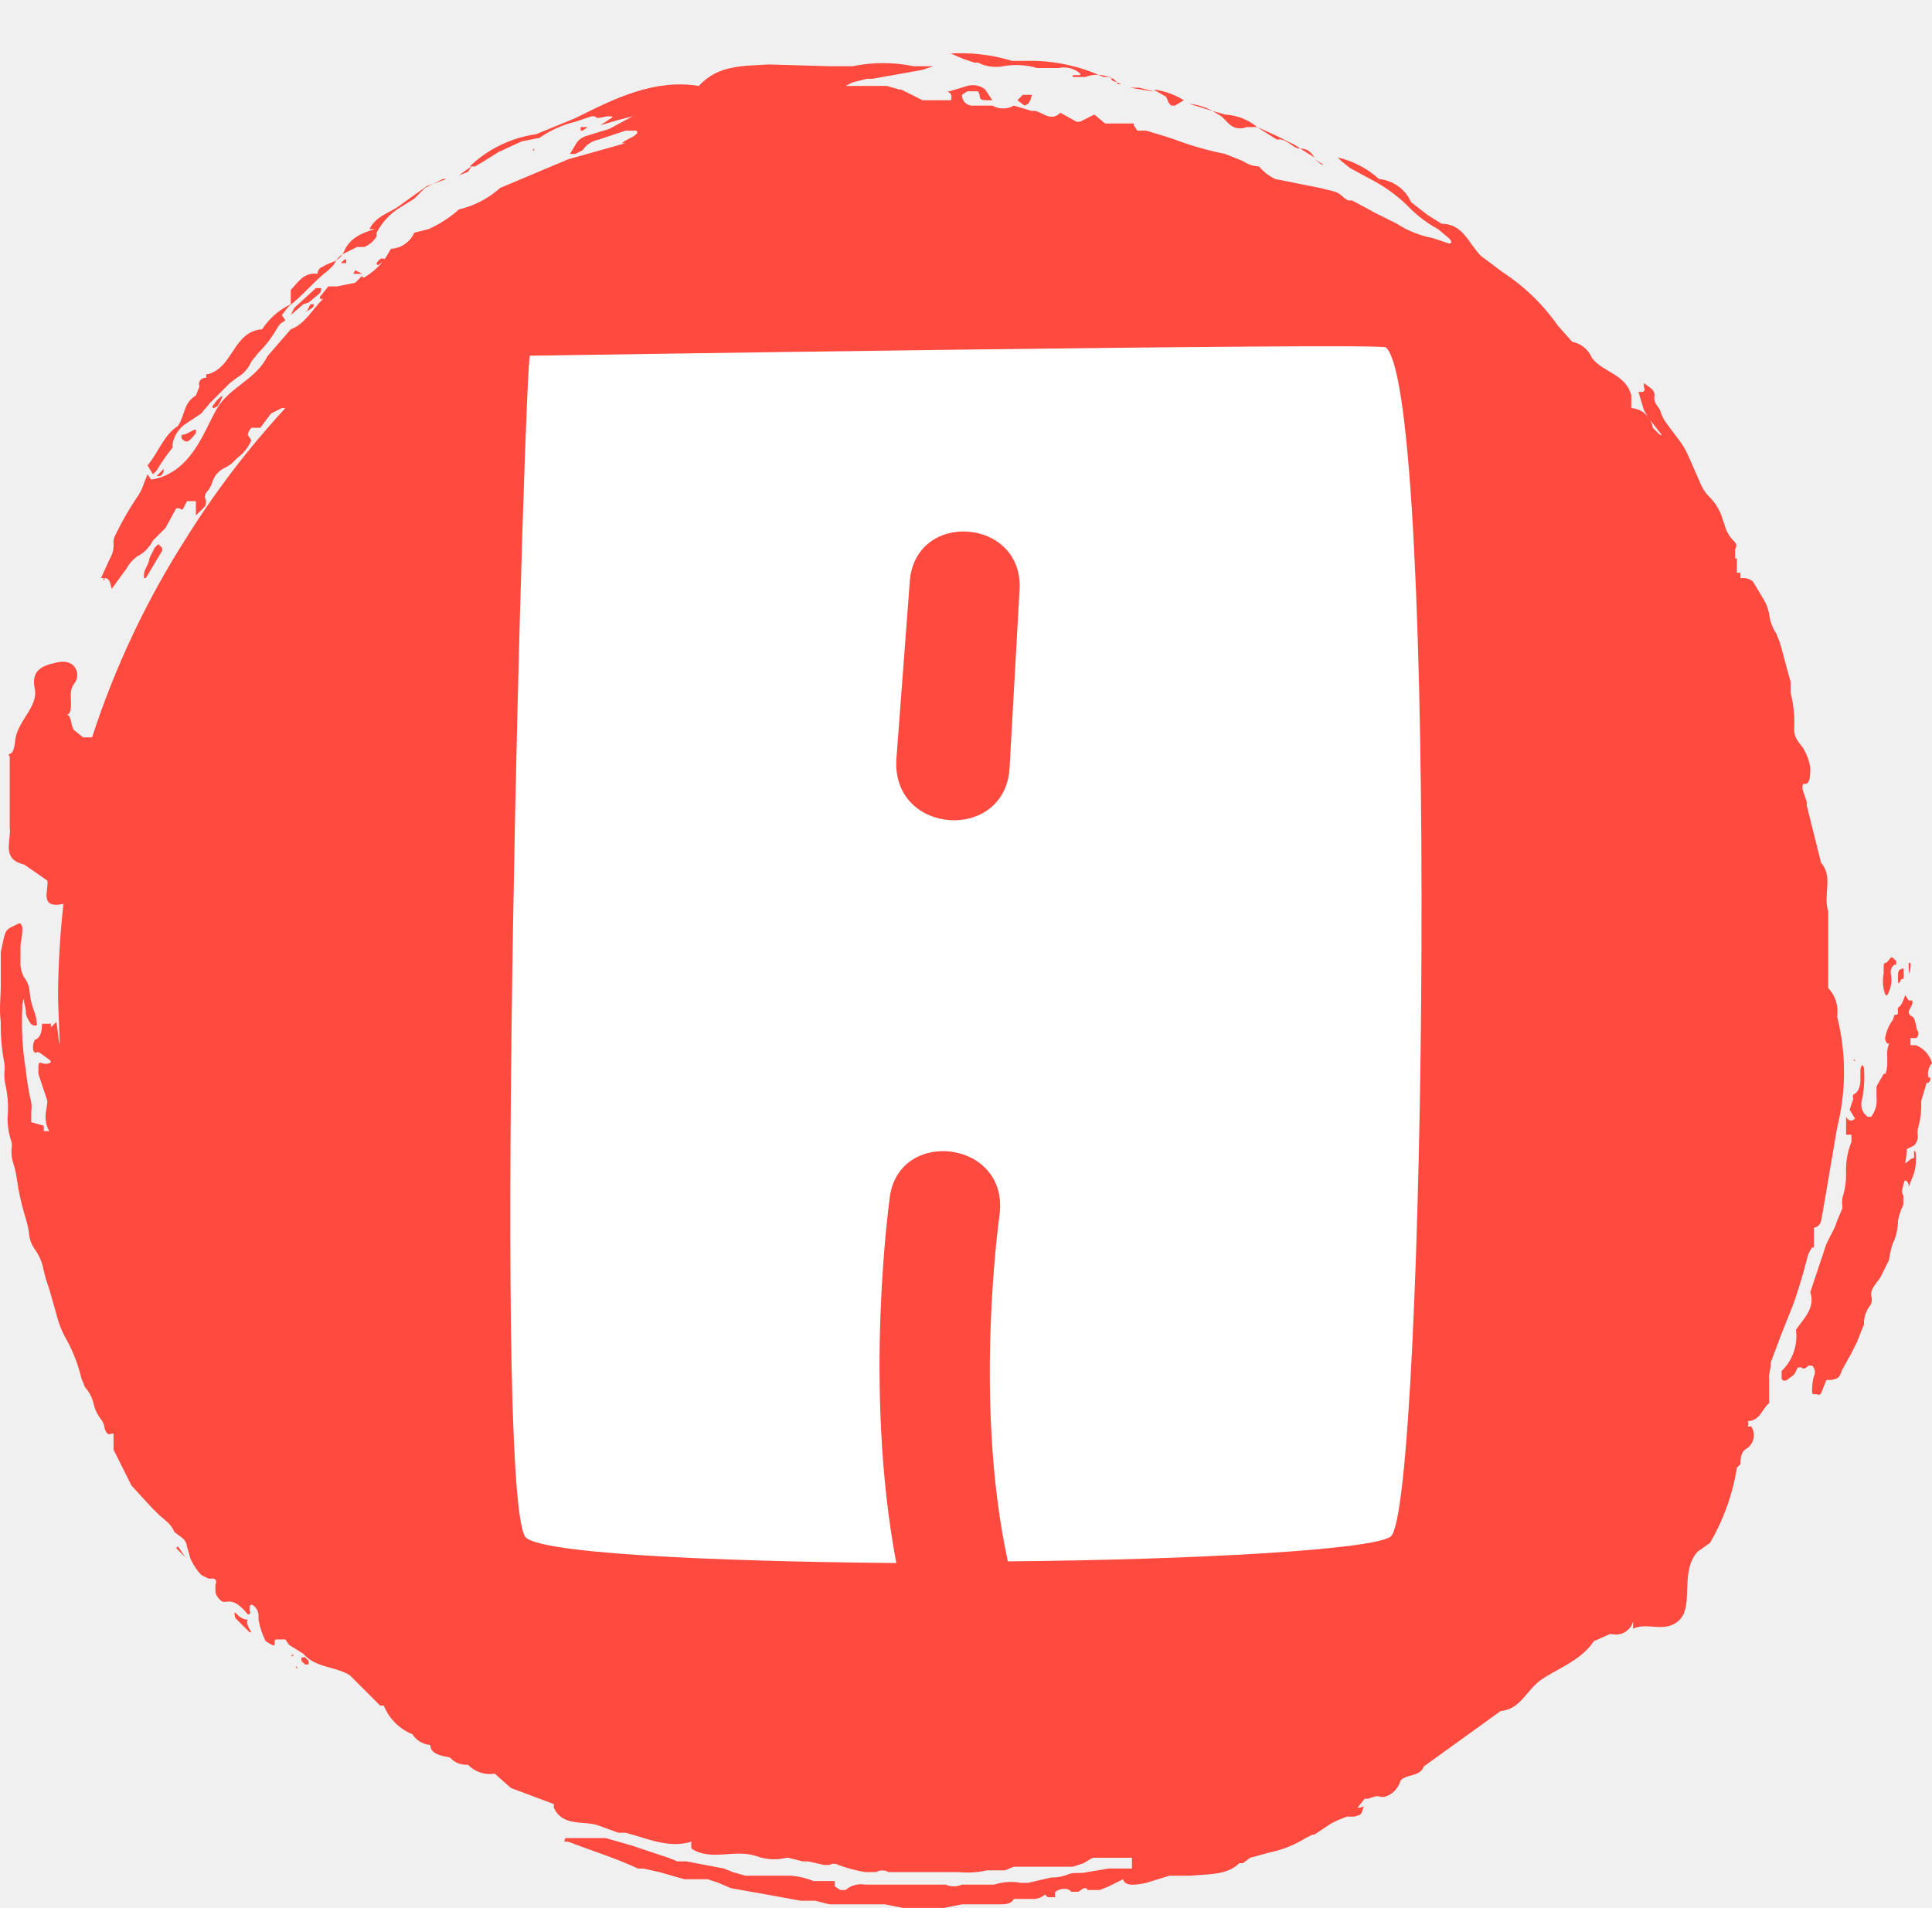
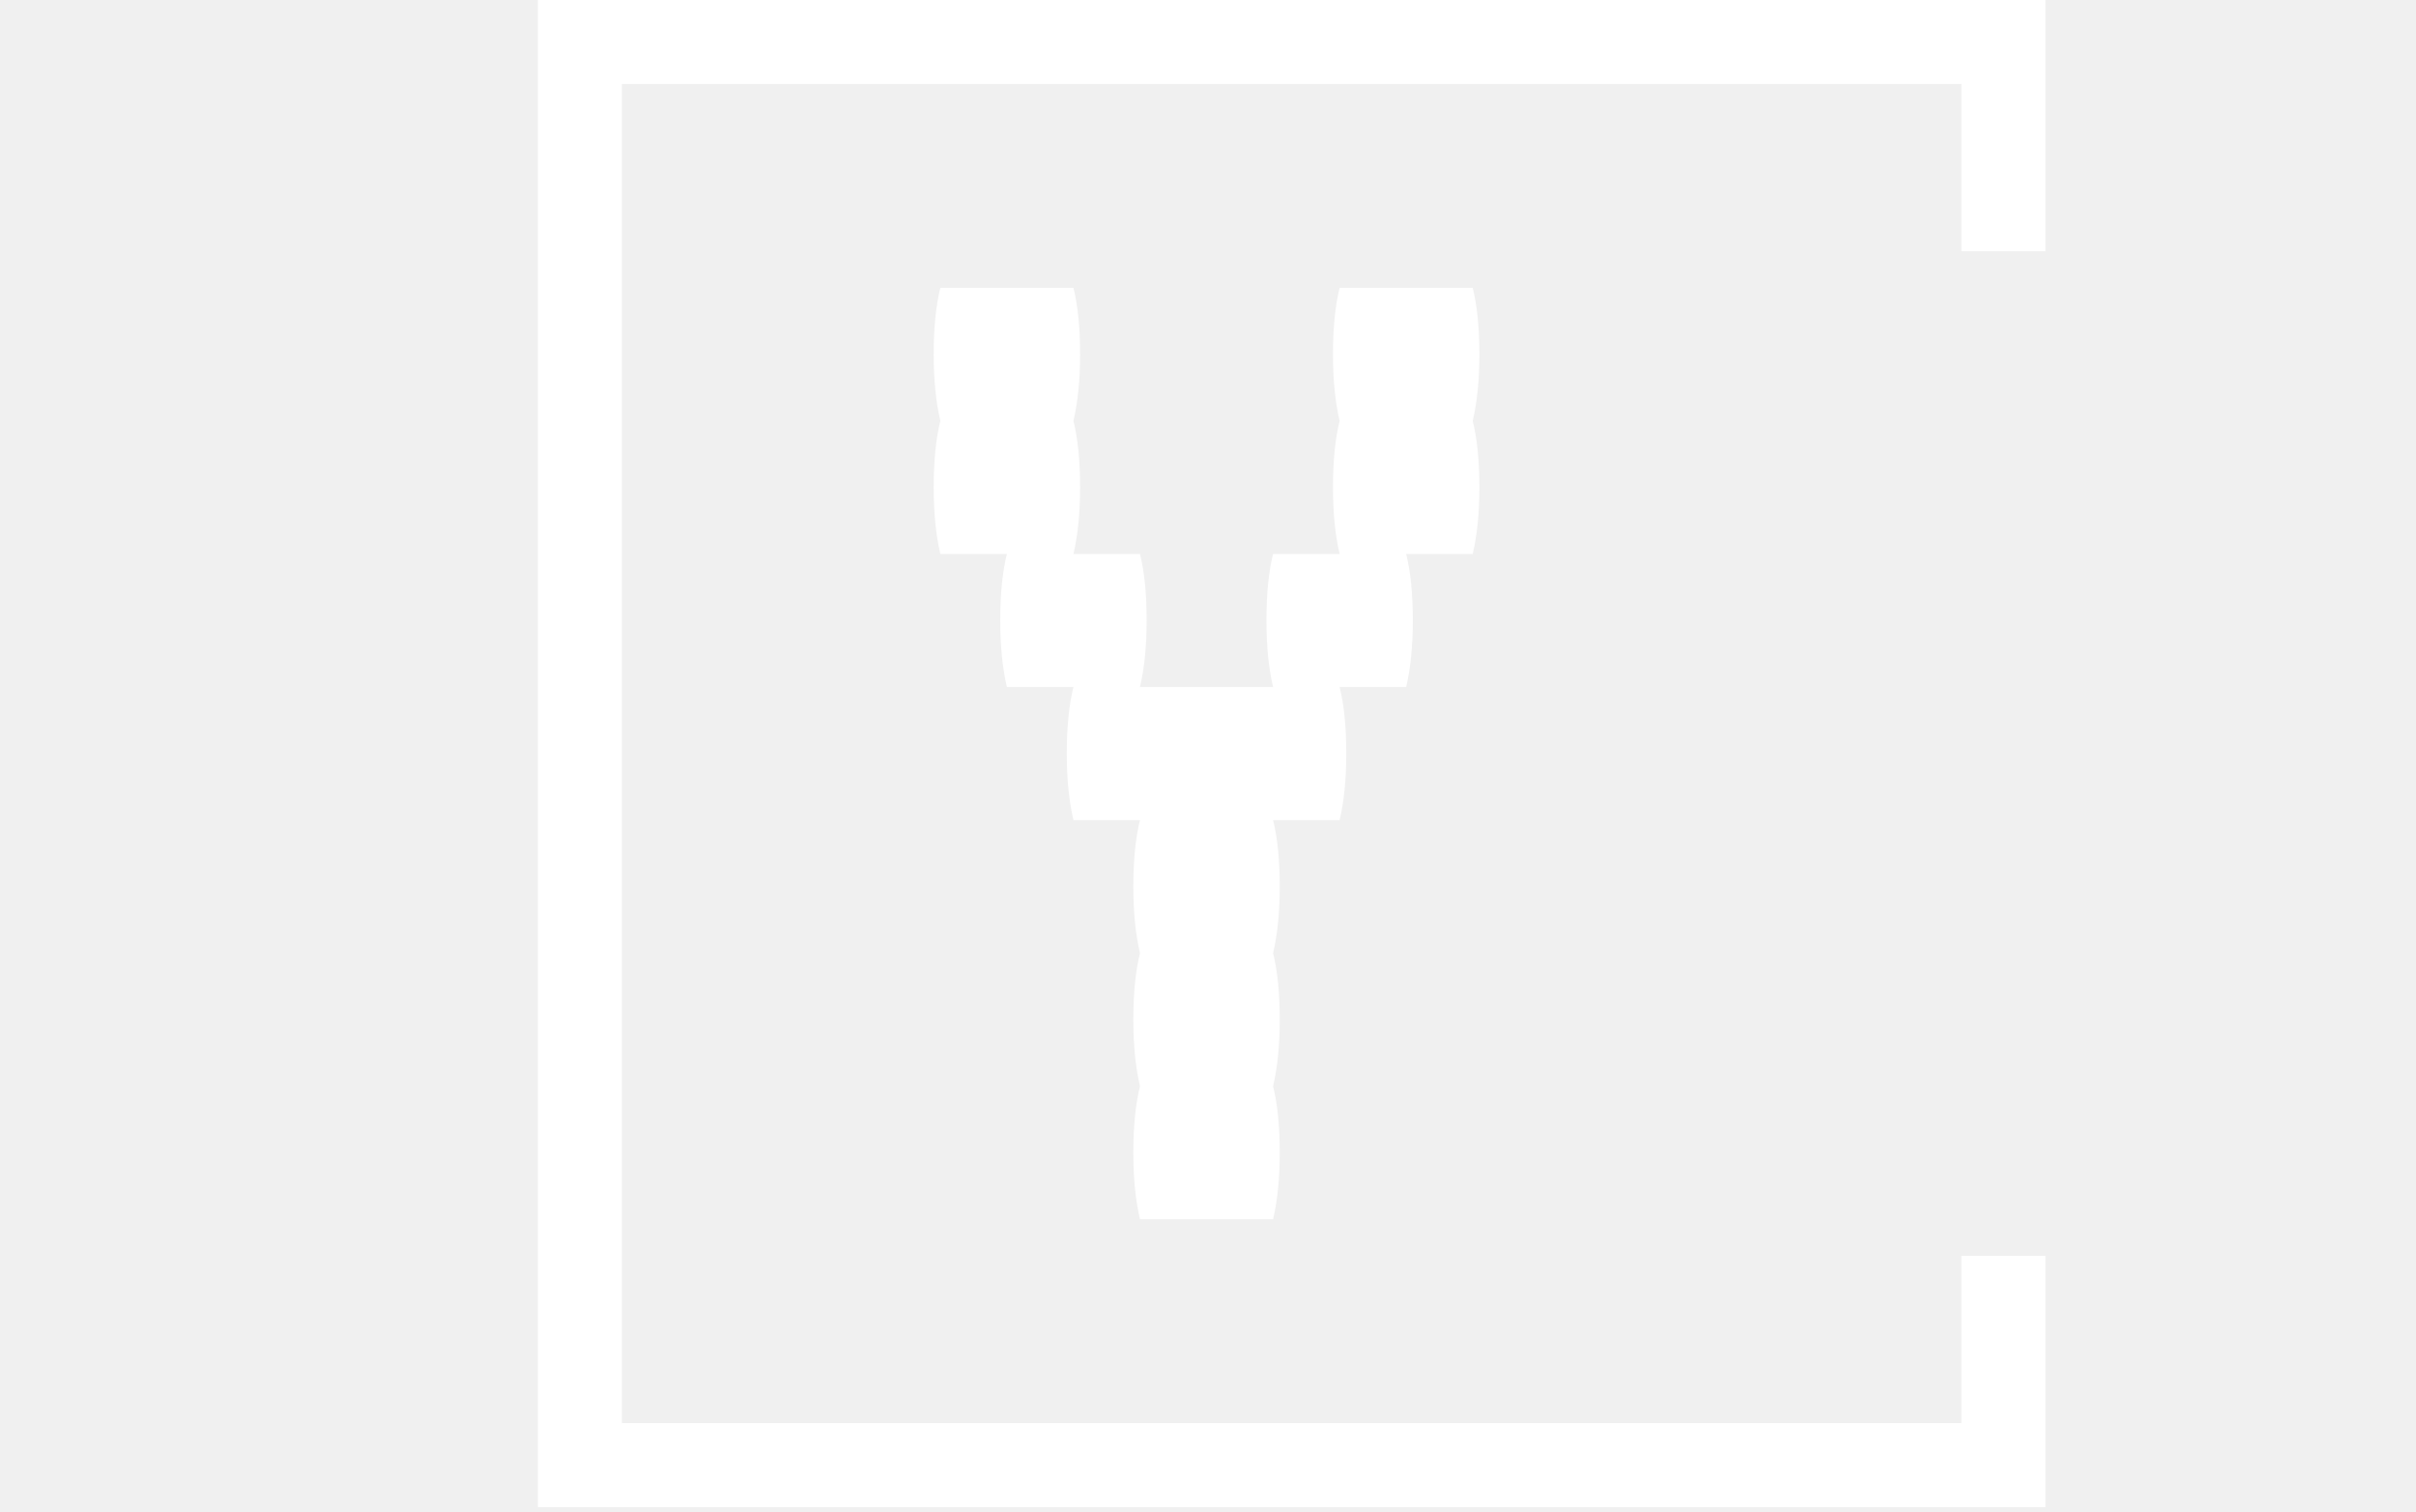
- <svg xmlns="http://www.w3.org/2000/svg" width="308.761" height="304.916" viewBox="0 0 106.008 104.687" class="css-1j8o68f" version="1.1" id="svg23">
-   <defs id="SvgjsDefs2684" />
-   <g id="SvgjsG2685" featurekey="rootContainer" transform="matrix(0.9820593,0,0,0.9820593,-0.05456052,0)" fill="#ff4a3f">
-     <g id="g17">
-       <path d="M19.8 15.3h.5l-.4-.2zm.5.1zm.8-.7c0 .1 0 .1.1.1l.4-.3c-.2-.1-.3-.1-.5.2zm.4-.2zm-4.1 2.3zm-.2.6l.3-.2c.1-.1.1-.2.1-.2h-.2l-.2.4c-.1-.1-.1 0 0 0zm2.2-2.9h-.1l-.2.2h.3zm-2.1 2.4l.6-.5c.1-.1.1-.2.1-.3h-.3l-1.2 1.1-.2.4.7-.6zm-1.1.8z" id="path3" />
-       <path d="M9.7 25v-.2a1.7 1.7 0 0 1 .7-1.1l.9-.6.5-.6.7-.7.4-.4.4-.3a1.9 1.9 0 0 0 .8-.9l.4-.5a5.9 5.9 0 0 0 1-1.3l.2-.3.3-.2-.2-.3.4-.5c.8-.6 1.4-1.4 2.2-2l.3-.3a1.4 1.4 0 0 1 .5-.6l.8-.4h.4a1.4 1.4 0 0 0 .7-.6V13a3.5 3.5 0 0 1 1.3-1.4l.8-.5.2-.2.4-.4 1-.5h.2l-1.1.4-1.4 1c-.6.5-1.4.6-1.8 1.4h.3c-.7.2-1.4.5-1.7 1.2s-.8.6-1.2.9a.4.4 0 0 0-.3.4c-.8-.1-1.1.5-1.5.9v.8a3.9 3.9 0 0 0-1.6 1.4c-1.6.1-1.6 2.1-3 2.5h-.1a.2.2 0 0 0 0 .2c-.3 0-.5.2-.4.5l-.2.5c-.7.4-.6 1.1-1 1.7-.8.5-1.1 1.5-1.7 2.2l.3.5.2-.2a11.6 11.6 0 0 1 .9-1.3zM53.9 3.3l.6.2h.2a2.2 2.2 0 0 0 1.4.2 4.1 4.1 0 0 1 1.9.1h1.2a1.4 1.4 0 0 1 1.2.3.1.1 0 0 1 0 .1H60a.1.1 0 0 0 0 .1h.7a1.8 1.8 0 0 1 1.3 0c.2 0 .1.1.2.2l.5.2h-.2c-.2-.4-.5-.4-.8-.4a9.7 9.7 0 0 0-4.3-.9h-.8A9.8 9.8 0 0 0 53 3h.2zm7.3 3.1zM50.3 4.7zm10.9 1.7h.2-.2zM19 14.7zm32.1-10zm17.6 2.2a.9.9 0 0 0 1 .2h.6a3.1 3.1 0 0 0-1.8-.7l-.7-.2.5.3zm-3.4-1.3c0 .1.1.2.2.3h.2l.5-.3a4.2 4.2 0 0 0-1.7-.6l.7.4zm7.4 2.7l.8.5c-.2-.3-.4-.5-.8-.5z" id="path5" />
-       <path d="M99 76.1l.6-1.6.6-1.5c.2-.5.6-1.8.8-2.6a1.7 1.7 0 0 1 .3-.7h.1v-1.1c.5-.1.4-.6.5-.9l.8-4.7a12.7 12.7 0 0 0 0-6.2 1.9 1.9 0 0 0-.5-1.6v-4.3c-.3-.9.3-1.9-.4-2.7L101 45a.4.4 0 0 0 0-.2l-.2-.6a.5.5 0 0 1 0-.4h.1c.3 0 .3-.5.3-.9a3 3 0 0 0-.4-1.1l-.3-.4a1.1 1.1 0 0 1-.2-.7 6.7 6.7 0 0 0-.2-2v-.6c-.2-.7-.4-1.5-.6-2.2l-.2-.5a2.5 2.5 0 0 1-.4-1.1 2.5 2.5 0 0 0-.3-.8l-.6-1a.8.8 0 0 0-.6-.2h-.1V32h-.2v-.8H97V31a.4.4 0 0 0 0-.1v-.2c.1-.2.1-.3-.1-.5a1.8 1.8 0 0 1-.4-.6l-.2-.6a2.9 2.9 0 0 0-.7-1.2 2.2 2.2 0 0 1-.5-.7l-.7-1.6a4.3 4.3 0 0 0-.6-1l-.6-.8a2.4 2.4 0 0 1-.4-.8l-.2-.3a.6.6 0 0 1-.1-.5.5.5 0 0 0-.2-.4l-.4-.3v.2c.1.2 0 .3-.1.3h-.2l.3 1 .3.5.7.9h-.1l-.2-.2-.2-.2a1.3 1.3 0 0 0-1.2-1.1v-.7c-.3-1.2-1.6-1.3-2.2-2.1a1.5 1.5 0 0 0-1.1-.9l-.8-.9a11.3 11.3 0 0 0-3.1-3l-.8-.6-.4-.3c-.7-.7-1-1.8-2.2-1.8l-.8-.5-.9-.7a2.2 2.2 0 0 0-1.8-1.3 5.1 5.1 0 0 0-2.3-1.2l.2.2.5.4 1.3.7a8.5 8.5 0 0 1 2.1 1.6 6.8 6.8 0 0 0 1.5 1.1l.6.5c.1.1.2.2.1.3H81l-.9-.3a5.6 5.6 0 0 1-2-.8l-1.2-.6-1.3-.7h-.2c-.3-.1-.4-.4-.8-.5l-.8-.2-2.5-.5a2.6 2.6 0 0 1-.9-.7 1.7 1.7 0 0 1-.9-.3l-1-.4a18.1 18.1 0 0 1-2.8-.8l-.6-.2-1-.3h-.5l-.2-.3v-.1h-1.6l-.6-.5-.4.2-.4.2h-.2l-.9-.5c-.6.6-1.1-.2-1.6-.1l-1-.3a1.2 1.2 0 0 1-1.2 0h-1.2a.6.6 0 0 1-.5-.6l.3-.2h.6a.7.7 0 0 1 .1.3c0 .2.2.2.5.2h.2l-.4-.6a1.1 1.1 0 0 0-1-.2l-1 .3H53c.3.2.2.3.2.5h-1.6l-.4-.2-.8-.4h-.1l-.7-.2h-2.3l.4-.2.8-.2h.3l1.7-.3 1.1-.2.6-.2h-1.1a8.4 8.4 0 0 0-3.4 0h-1.3L43 3.6c-1.4.1-2.8 0-3.9 1.2-2.5-.4-4.7.7-6.9 1.8l-2.2.9a6.7 6.7 0 0 0-3.7 1.8h.3l.5-.3.8-.5 1.3-.6 1-.2a6 6 0 0 1 2-.9l.9-.3h.2c.1.2.5 0 .7 0h.2c.1 0 .1.1 0 .1l-.6.4 1-.3.8-.2-1.3.7-1.3.4a1 1 0 0 0-.6.5l-.3.5h.3l.4-.2a1.4 1.4 0 0 1 .9-.6l1.5-.5h.5a.1.1 0 0 1 .1.2c-.2.2-.6.3-.8.5h.2l-3.2.9-3.8 1.6a5.2 5.2 0 0 1-2.3 1.2 6.6 6.6 0 0 1-1.7 1.1l-.8.2a1.5 1.5 0 0 1-1.3.9l-.3.5a3.7 3.7 0 0 1-1.2 1.1h-.1v-.1l-.2.2-.2.2-1 .2h-.5l-.4.5c-.1.1-.1.2 0 .2h.1c-.6.6-1 1.4-1.8 1.7L15 19.9c-.6 1.2-1.8 1.6-2.6 2.6s-1.4 3.9-3.9 4.3l-.2-.3-.2.5a2.7 2.7 0 0 1-.4.8 16.9 16.9 0 0 0-1.2 2.1.8.8 0 0 0-.1.5 1.4 1.4 0 0 1-.2.8l-.5 1.1h.2c.3 0 .3.3.4.6l.8-1.1a2.2 2.2 0 0 1 .6-.7 2 2 0 0 0 .9-.9l.3-.3.4-.4.6-1.1h.2c.1.1.1.1.2 0l.2-.4h.5v.8l.5-.5a.5.5 0 0 0 0-.5.4.4 0 0 1 .1-.3 1.5 1.5 0 0 0 .3-.5 1.3 1.3 0 0 1 .8-.9l.3-.2.3-.3a2.4 2.4 0 0 0 .8-1l-.2-.3c0-.1.1-.3.2-.4h.5l.6-.8.6-.3h.2a48.8 48.8 0 0 0-5.5 7.2h-.1.1a48.4 48.4 0 0 0-5.3 11.2h-.5l-.5-.4c-.2-.2-.1-.7-.4-.9h.1c.3-.5-.1-1.2.3-1.7s.1-1.4-.9-1.2-1.5.5-1.3 1.5-1 1.8-1.1 2.9-.5.5-.3.9v3.9c.1.8-.5 1.8.8 2.1l1.3.9c.1.5-.5 1.6.9 1.3a49.2 49.2 0 0 0-.3 5c0 1.1.1 2.2.1 3.3v-.4c-.1-.4-.1-.8-.2-1.3l-.3.3v-.2h-.5c0 .5-.1.8-.4.9a.9.9 0 0 0-.1.5c0 .1.1.3.2.2s.4.2.7.4-.2.3-.4.2-.2.1-.2.3v.3l.5 1.5c0 .3-.1.6-.1.9a1.7 1.7 0 0 0 .2.8h-.3v-.3l-.7-.2v-.6a1.5 1.5 0 0 0 0-.5 14.6 14.6 0 0 1-.3-1.8 16.6 16.6 0 0 1-.2-3.5.9.9 0 0 1 .1-.5v.2a2.9 2.9 0 0 1 .1.5.8.8 0 0 0 .1.4c.1.2.2.4.4.4s.1-.1.1-.2a2.1 2.1 0 0 0-.1-.5 4.2 4.2 0 0 1-.3-1.3 1.5 1.5 0 0 0-.3-.7 1.6 1.6 0 0 1-.2-.9v-.8c0-.3.1-.6.1-.9a.5.5 0 0 0-.1-.4h-.1c-.8.4-.7.2-1 1.6V55c0 .7-.1 1.4 0 2.1a10.8 10.8 0 0 0 .2 2.3 1.8 1.8 0 0 1 0 .5 3.1 3.1 0 0 0 .1.9 5.9 5.9 0 0 1 .1 1.3 3.9 3.9 0 0 0 .2 1.7 1.2 1.2 0 0 1 0 .4 2.1 2.1 0 0 0 .1.8 4.9 4.9 0 0 1 .2.9 14 14 0 0 0 .5 2.2 5 5 0 0 1 .2 1 1.7 1.7 0 0 0 .3.7 2.9 2.9 0 0 1 .5 1.2 8.5 8.5 0 0 0 .3 1l.4 1.4a5.4 5.4 0 0 0 .6 1.5 8.5 8.5 0 0 1 .8 2.1l.2.5a2.1 2.1 0 0 1 .5 1 2.1 2.1 0 0 0 .4.8 1 1 0 0 1 .2.5c.1.3.2.4.4.3h.1v.9l.5 1 .5 1 1.1 1.2.4.4c.3.3.7.5.9 1l.4.3a.7.7 0 0 1 .3.5l.2.7a3.3 3.3 0 0 0 .6.9l.4.2h.3a.2.2 0 0 1 .1.3 2.5 2.5 0 0 0 0 .5.9.9 0 0 0 .4.5h.2c.4-.1.8.2 1.2.7h.1c0-.1.1-.1 0-.2v-.2c0-.1.1-.2.2-.1a.7.7 0 0 1 .3.6v.2a4.3 4.3 0 0 0 .4 1.2c.5.3.5.3.5.1s0-.2.2-.2h.4l.2.3.8.5c.7.8 1.8.7 2.6 1.2l1.7 1.7h.2a2.9 2.9 0 0 0 1.6 1.6 1.3 1.3 0 0 0 1 .6c0 .5.6.6 1.1.7a1.2 1.2 0 0 0 .8.4h.2a1.7 1.7 0 0 0 1.5.5l.9.8 2.4.9v.2c.5 1.1 1.7.7 2.5 1l1.1.4h.4c1.2.3 2.4.9 3.7.5a.7.7 0 0 0 0 .4c1.1.7 2.4 0 3.6.4a2.9 2.9 0 0 0 1.7.1h.1l.8.2h.3l.9.2h.3a.5.5 0 0 1 .5 0 7.9 7.9 0 0 0 1.5.4h.6a.7.7 0 0 1 .7 0h3.9a5 5 0 0 0 1.6-.1h1l.5-.2H60l.6-.2.5-.3h2.2v.6H62l-1.2.2c-.4.1-.7 0-1 .1a2.4 2.4 0 0 1-1 .2l-1.3.3h-.4a3.1 3.1 0 0 0-1.5.1h-1.8a1.1 1.1 0 0 1-.9 0h-4.5a1.3 1.3 0 0 0-1.1.3H47l-.3-.2v-.3h-1.2a4.1 4.1 0 0 0-1.3-.3h-2.5l-.7-.2-.5-.2-2.1-.4h-.5l-.5-.2-2.1-.7-1.4-.4h-2.2c-.1 0-.1.1-.1.2h.2c1.3.5 2.6.9 3.9 1.5h.3l.9.2 1.4.4h1.3l.6.2.7.3 1.7.3 1.1.2 1.1.2h.8l.8.2h3.1l1 .2h2.3l1-.2H56c.4 0 .6-.1.7-.3h1a1 1 0 0 0 .8-.3c-.1.1 0 .1.1.2h.4v-.2c0-.1 0-.1.2-.2s.6-.1.7.1h.4l.3-.2c.2 0 .2 0 .2.1h.7l.5-.2.8-.4c.1.3.4.4 1.3.2l1.3-.4h1.2c.9-.1 2 0 2.7-.7h.2l.4-.3 1.1-.3a6.1 6.1 0 0 0 2-.8l.4-.2h.1l.9-.6.4-.2.5-.2h.4c.4-.1.4-.1.5-.4s0-.1-.2-.1h-.1l.4-.5h.2c.3-.1.5-.2.7-.1h.2a1.3 1.3 0 0 0 .9-.9c.3-.4 1.1-.2 1.3-.8l4.3-3.1c1.1-.1 1.4-1.1 2.2-1.7s2.3-1.1 3-2.2l.9-.4h.1a1 1 0 0 0 1.2-.7v.4c.8-.4 1.8.3 2.6-.5s0-2.7 1-3.8l.7-.5a12.1 12.1 0 0 0 1.5-4.2l.2-.2c0-.3 0-.7.4-.9a.9.9 0 0 0 .2-1.2h-.2a.3.3 0 0 0 0-.3c.7 0 .8-.7 1.2-1V77a.5.5 0 0 1 0-.2 3.8 3.8 0 0 0 .1-.7zM5.9 32.2z" id="path7" />
-       <path d="M26.4 9.3l-.3.2-.4.3.5-.2zm6.1-2h.1l.3-.2h-.4zm-2.6 1l-.1.1h.1v-.1zm-1.5 1.4zm1.3-.2zm-6.3 3.1zM9.2 26.2l-.4.4H9a.4.4 0 0 0 .2-.4zm3-3.5a2.1 2.1 0 0 0 .3-.6 1.5 1.5 0 0 0-.5.5c-.1.1-.1.2 0 .2zM11 24.2V24c-.2 0-.5.3-.8.3v.2c.3.3.4.2.8-.3zm3 66.2zM73.9 9.2h.1l-.5-.3zm-2.5-1.4c.5-.1.8.4 1.2.5h.1l-.3-.2-1-.5-1.1-.5.3.2zM52.8 3.1zm11.7 2h-.1l-1.2-.2h.5zm2 .7l1.3.4a3.3 3.3 0 0 0-1.3-.4zm-9 0a1 1 0 0 0 .2-.5h-.5l-.3.3.4.3zm9 1.6zM49.9 4.2zm2.9.7zM48.5 4zm13.8 2.1a.5.5 0 0 0 0 .1zm44.8 52.3h-.3V58h.3c.1 0 .2-.3.1-.4s-.1-.7-.3-.8a.3.3 0 0 1-.2-.3l.2-.4a.4.4 0 0 0 0-.2h-.2l-.2-.3c-.1.3-.2.6-.4.7a.5.5 0 0 0 0 .2c0 .1 0 .2-.1.2h-.1a1.1 1.1 0 0 1-.1.3 2.3 2.3 0 0 0-.4.9.4.4 0 0 0 .1.4h.1a1.7 1.7 0 0 0-.1.8v.4a1.8 1.8 0 0 1-.1.5h-.1l-.4.7v.6a1.5 1.5 0 0 1-.3 1.1h-.2l-.2-.2a.9.9 0 0 1-.1-.8 6.5 6.5 0 0 0 .1-1.7c0-.1-.1-.2-.1-.2a.5.5 0 0 0-.1.3v.6c0 .2-.1.6-.3.7s-.1.2-.1.3l-.2.6.3.5c-.2.2-.4.1-.5-.1v1h.3v.4a4.2 4.2 0 0 0-.3 1.4 3.3 3.3 0 0 0 0 .4 4 4 0 0 1-.2 1.3 2 2 0 0 0 0 .6l-.3.7a3.2 3.2 0 0 1-.3.7l-.3.6-.9 2.7c.3.9-.4 1.5-.8 2.1a2.7 2.7 0 0 1-.8 2.3v.4c0 .1.1.2.3.1l.4-.3.2-.4h.2c.1.1.2.1.4-.1h.2a.5.5 0 0 1 .1.6 2.9 2.9 0 0 0-.1.8c0 .1 0 .2.1.2h.2c.1.1.2 0 .3-.3l.2-.5h.3c.4-.1.4-.1.6-.6l.5-.9.3-.6.4-1a1.6 1.6 0 0 1 .3-1 .6.6 0 0 0 .1-.6c0-.2 0-.3.2-.6l.3-.4.5-1a4.7 4.7 0 0 1 .2-.9 3 3 0 0 0 .3-1.3 3.8 3.8 0 0 1 .3-.9v-.5c-.1-.2-.1-.2 0-.6s.1-.2.2-.2a.4.4 0 0 1 .1.3l.2-.5a2.3 2.3 0 0 0 .2-.9v-.3c0-.1 0-.3-.1-.3v.4c-.2 0-.3.2-.5.3a6.4 6.4 0 0 0 .1-.8l.4-.2a.7.7 0 0 0 .2-.6 1.4 1.4 0 0 1 0-.3 4.8 4.8 0 0 0 .2-1.4v-.2l.3-1h.1a.3.3 0 0 0 .1-.3h-.1a.9.9 0 0 1 .2-.8 1.5 1.5 0 0 0-.9-1zm-1.2 7.8zm-.2-9.9zm0 0zM9.1 30.8a.3.3 0 0 0 0-.2l-.2-.2-.2.2-.3.6c0 .3-.3.6-.3.9v.2h.1zm96.3 24.8h.1a1.7 1.7 0 0 0 .2-1.2.5.5 0 0 1 .2-.5h.1v-.2l-.2-.2h-.1c-.1.1-.2.3-.3.3s-.1.1-.1.3v.3a2.2 2.2 0 0 0 .1 1.2zM13.2 90.1c-.1 0 0 .2 0 .3l.8.8h.1c-.2-.3-.3-.6-.2-.7a.9.9 0 0 1-.5-.2zm.8.3zm92.3-35.7h.1a2 2 0 0 0 0-.6c-.3.1-.3.1-.3.6s.1.1.2 0z" id="path9" />
-       <path d="M106.7 62a.6.6 0 0 0 .1-.5c0-.1-.1-.2-.1-.1h-.2v.2c0 .4.1.5.2.4zm.1-8.2h-.1v.6a1 1 0 0 0 .1-.6zM17.1 92.6h-.2v.2l.2.2h.2v-.2zm86.6-33.3c0-.1 0-.1-.1-.1zM9.9 86.5l.5.5-.4-.6z" id="path11" />
-       <circle cx="10.5" cy="87.1" transform="rotate(-24.8 10.4 87.159)" id="circle13" />
-       <path d="M9.7 30.1h-.1v.2-.2h.1zm83.2-6.6l-.2-.3h-.1zm-14.7 77.1zM5.9 32.2zm-.1.2a.3.3 0 0 0 .1-.2v.2zm1.9-4.9zM61.5 2.4zm42.8 58.2v.1-.1zM16.4 92.5h-.1c.1.1.2 0 .1-.1zm.2.7h.1l-.1-.1v.1zm73.9-71.3zm15.2 34.4zM14.6 91.7zm92.1-37zm-.8 11.4zM34.6 0z" id="path15" />
-     </g>
-   </g>
-   <g id="SvgjsG2686" featurekey="nameFeature-0" transform="matrix(2.284354,0,0,2.284354,27.98006,-5.60952)" fill="#ffffff">
-     <path d="M9.6 16.48 l-0.32 4.24 c-0.08 1.8 2.6 1.96 2.72 0.2 l0.24 -4.28 c0.12 -1.76 -2.56 -1.96 -2.64 -0.16 z M0.48 11 l0 0 c0.04 0 20.48 -0.32 20.56 -0.2 c1.28 1.12 0.96 27.8 0.12 28.56 c-0.4 0.32 -4.64 0.56 -9.2 0.6 c-0.84 -3.84 -0.2 -8.32 -0.2 -8.32 c0.24 -1.8 -2.44 -2.12 -2.64 -0.4 c0 0.04 -0.64 4.52 0.16 8.76 c-4.56 -0.04 -8.68 -0.24 -8.92 -0.64 c-0.8 -1.44 0 -28.28 0.12 -28.36 z" id="path20" />
+ <svg xmlns="http://www.w3.org/2000/svg" version="1.1" width="2000" height="1252" viewBox="0 0 2000 1252">
+   <g transform="matrix(1,0,0,1,-1.212121,-2.019355)">
+     <svg viewBox="0 0 396 248" data-background-color="#ffffff" preserveAspectRatio="xMidYMid meet" height="1252" width="2000">
+       <g id="tight-bounds" transform="matrix(1,0,0,1,0.24,0.4)">
+         <svg viewBox="0 0 395.52 247.2" height="247.2" width="395.52">
+           <g>
+             <svg />
+           </g>
+           <g>
+             <svg viewBox="0 0 395.52 247.2" height="247.2" width="395.52">
+               <g transform="matrix(1,0,0,1,153.0203,47.2152)">
+                 <svg viewBox="0 0 89.479 152.77" height="152.77" width="89.479">
+                   <g>
+                     <svg viewBox="0 0 89.479 152.77" height="152.77" width="89.479">
+                       <g>
+                         <svg viewBox="0 0 89.479 152.77" height="152.77" width="89.479">
+                           <g id="textblocktransform">
+                             <svg viewBox="0 0 89.479 152.77" height="152.77" width="89.479" id="textblock">
+                               <g>
+                                 <svg viewBox="0 0 89.479 152.77" height="152.77" width="89.479">
+                                   <g transform="matrix(1,0,0,1,0,0)">
+                                     <svg width="89.479" viewBox="1.8 -28 16.4 28" height="152.77" data-palette-color="#000000">
+                                       <path d="M18.2-26Q18.2-24.85 18-24L18-24Q18.2-23.2 18.2-22L18.2-22Q18.2-20.85 18-20L18-20 16-20Q16.2-19.2 16.2-18L16.2-18Q16.2-16.85 16-16L16-16 14-16Q14.2-15.2 14.2-14L14.2-14Q14.2-12.85 14-12L14-12 12-12Q12.2-11.2 12.2-10L12.2-10Q12.2-8.85 12-8L12-8Q12.2-7.2 12.2-6L12.2-6Q12.2-4.85 12-4L12-4Q12.2-3.2 12.2-2L12.2-2Q12.2-0.85 12 0L12 0 8 0Q7.8-0.85 7.8-2L7.8-2Q7.8-3.2 8-4L8-4Q7.8-4.85 7.8-6L7.8-6Q7.8-7.2 8-8L8-8Q7.8-8.85 7.8-10L7.8-10Q7.8-11.2 8-12L8-12 6-12Q5.8-12.85 5.8-14L5.8-14Q5.8-15.2 6-16L6-16 4-16Q3.8-16.85 3.8-18L3.8-18Q3.8-19.2 4-20L4-20 2-20Q1.8-20.85 1.8-22L1.8-22Q1.8-23.2 2-24L2-24Q1.8-24.85 1.8-26L1.8-26Q1.8-27.2 2-28L2-28 6-28Q6.2-27.2 6.2-26L6.2-26Q6.2-24.85 6-24L6-24Q6.2-23.2 6.2-22L6.2-22Q6.2-20.85 6-20L6-20 8-20Q8.2-19.2 8.2-18L8.2-18Q8.2-16.85 8-16L8-16 12-16Q11.8-16.85 11.8-18L11.8-18Q11.8-19.2 12-20L12-20 14-20Q13.8-20.85 13.8-22L13.8-22Q13.8-23.2 14-24L14-24Q13.8-24.85 13.8-26L13.8-26Q13.8-27.2 14-28L14-28 18-28Q18.2-27.2 18.2-26L18.2-26Z" opacity="1" transform="matrix(1,0,0,1,0,0)" fill="#ffffff" class="wordmark-text-0" data-fill-palette-color="primary" id="text-0" />
+                                     </svg>
+                                   </g>
+                                 </svg>
+                               </g>
+                             </svg>
+                           </g>
+                         </svg>
+                       </g>
+                     </svg>
+                   </g>
+                 </svg>
+               </g>
+               <path d="M335.322 41.215L335.322 0 88.122 0 88.122 247.2 335.322 247.2 335.322 205.985 321.545 205.985 321.545 233.423 101.899 233.423 101.899 13.777 321.545 13.777 321.545 41.215Z" fill="#ffffff" stroke="transparent" data-fill-palette-color="tertiary" />
+             </svg>
+           </g>
+           <defs />
+         </svg>
+         <rect width="395.52" height="247.2" fill="none" stroke="none" visibility="hidden" />
+       </g>
+     </svg>
  </g>
</svg>
